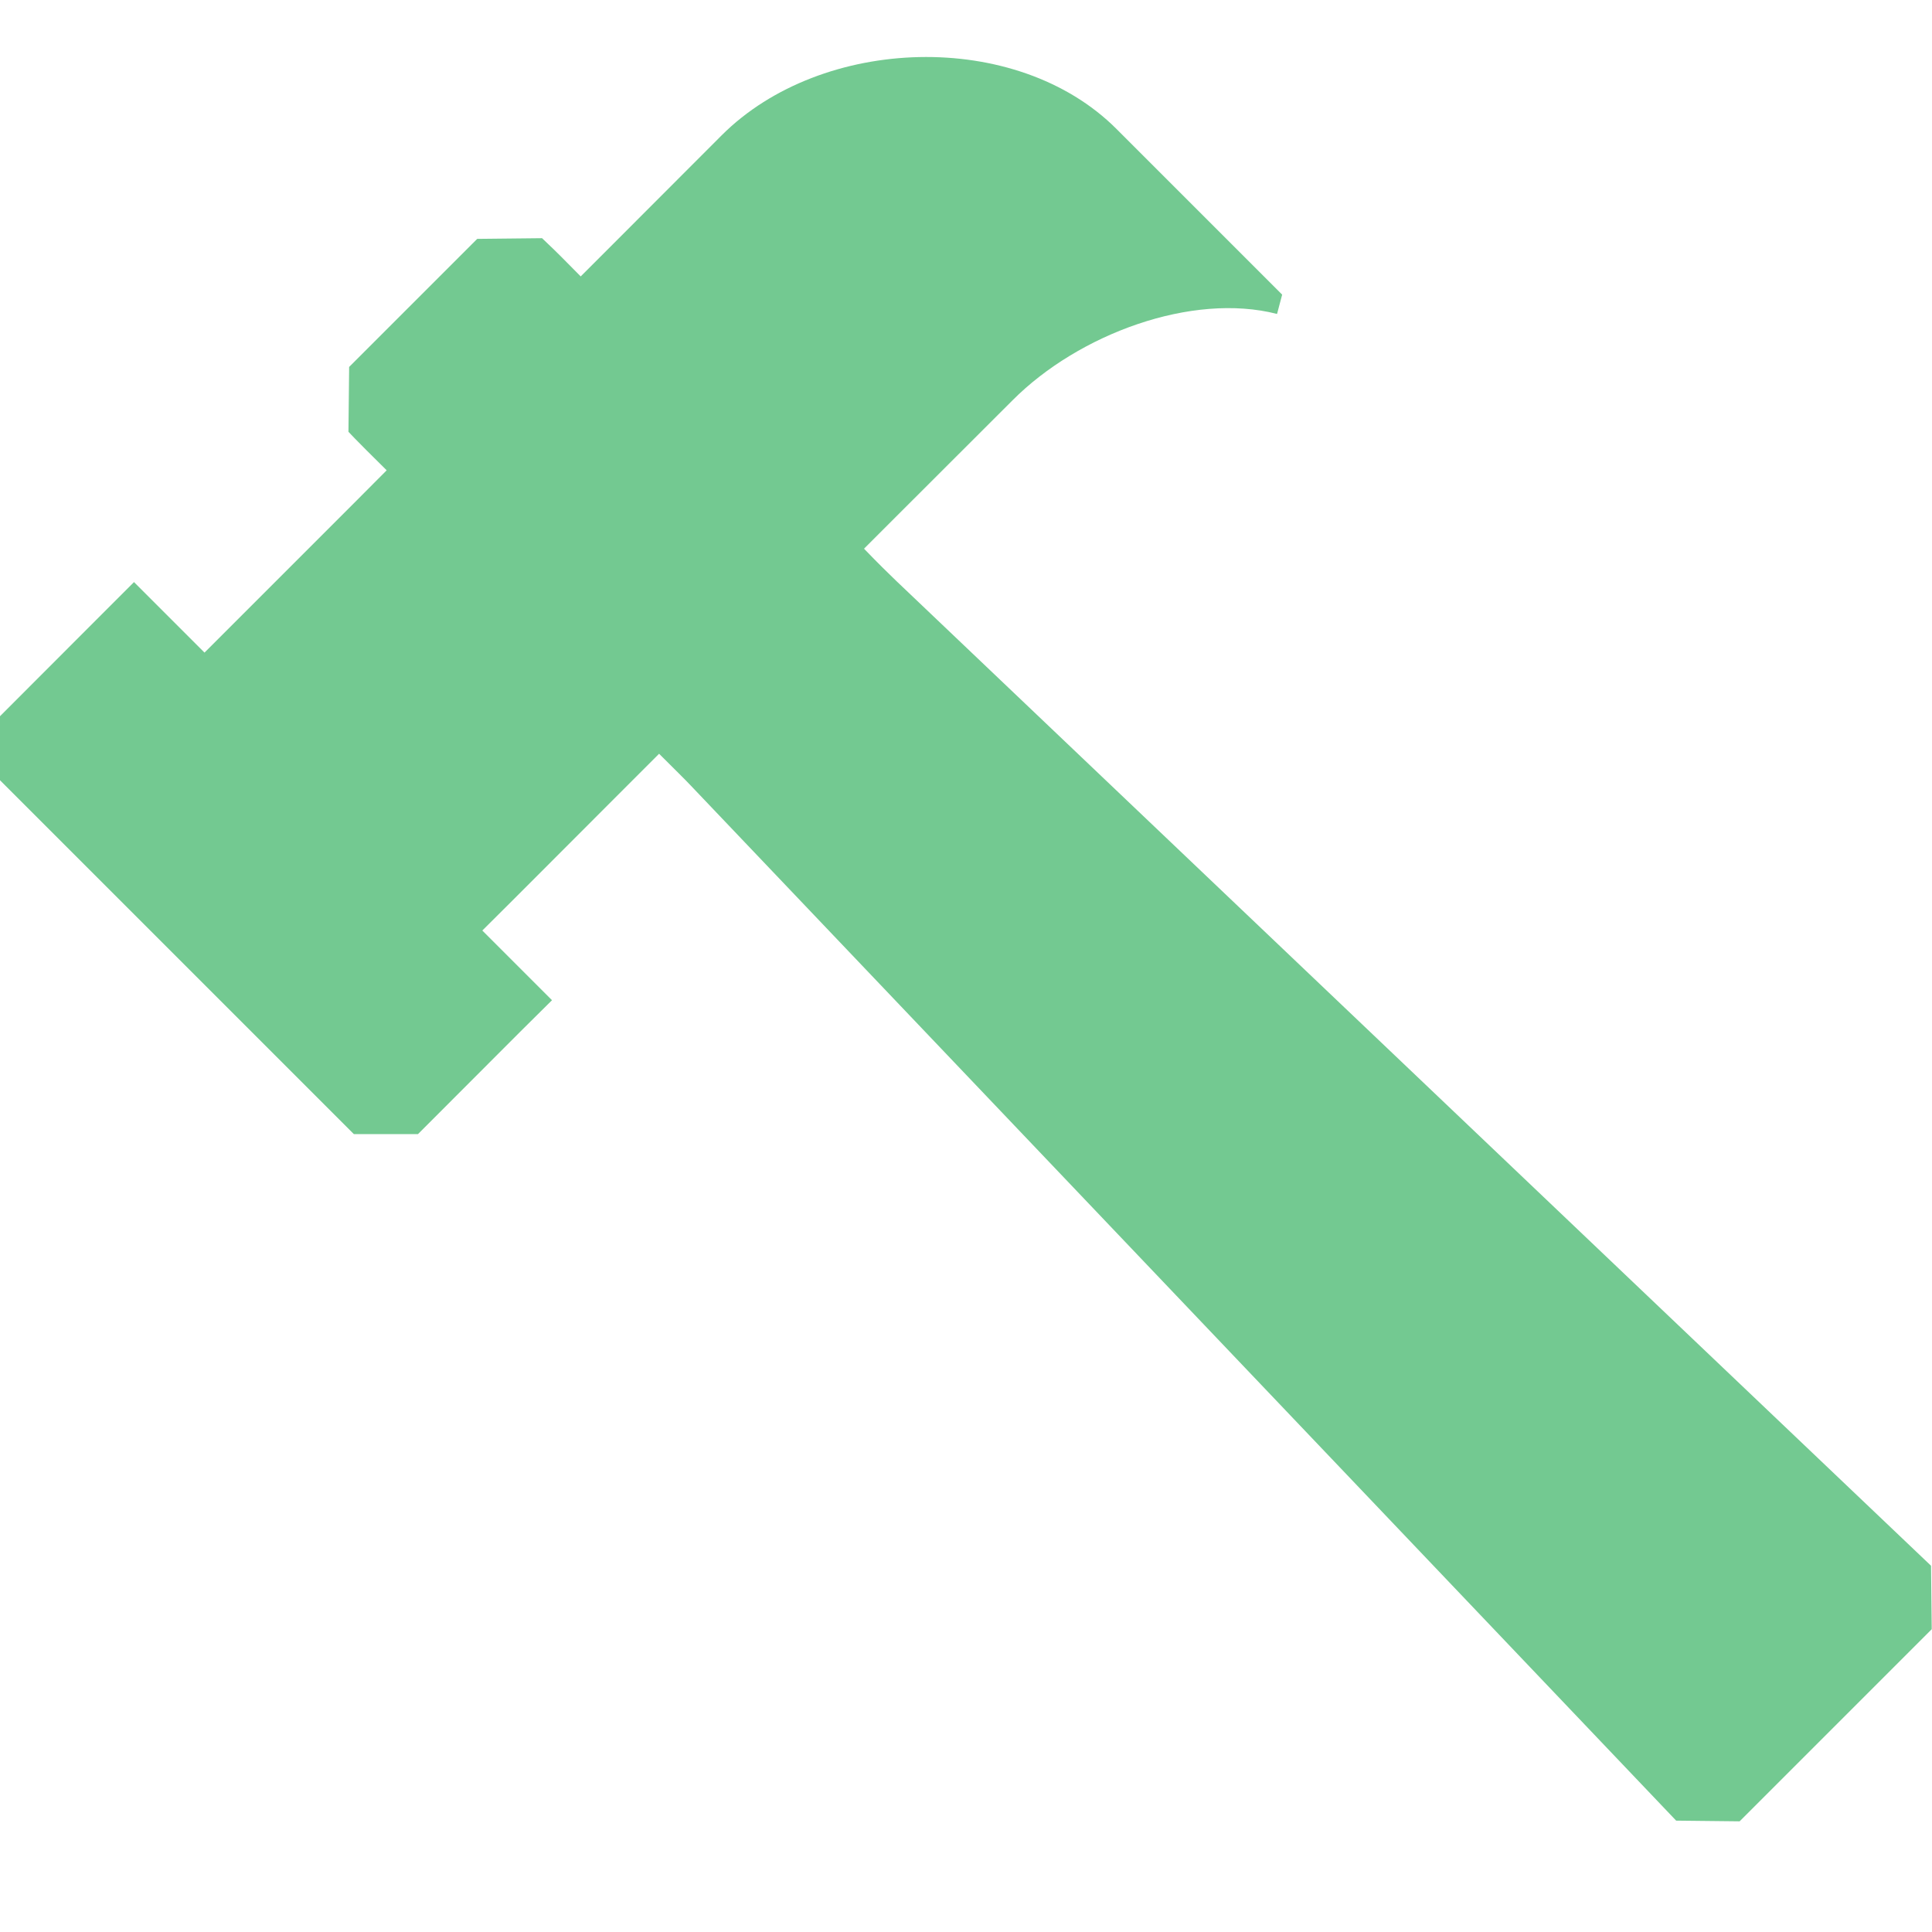
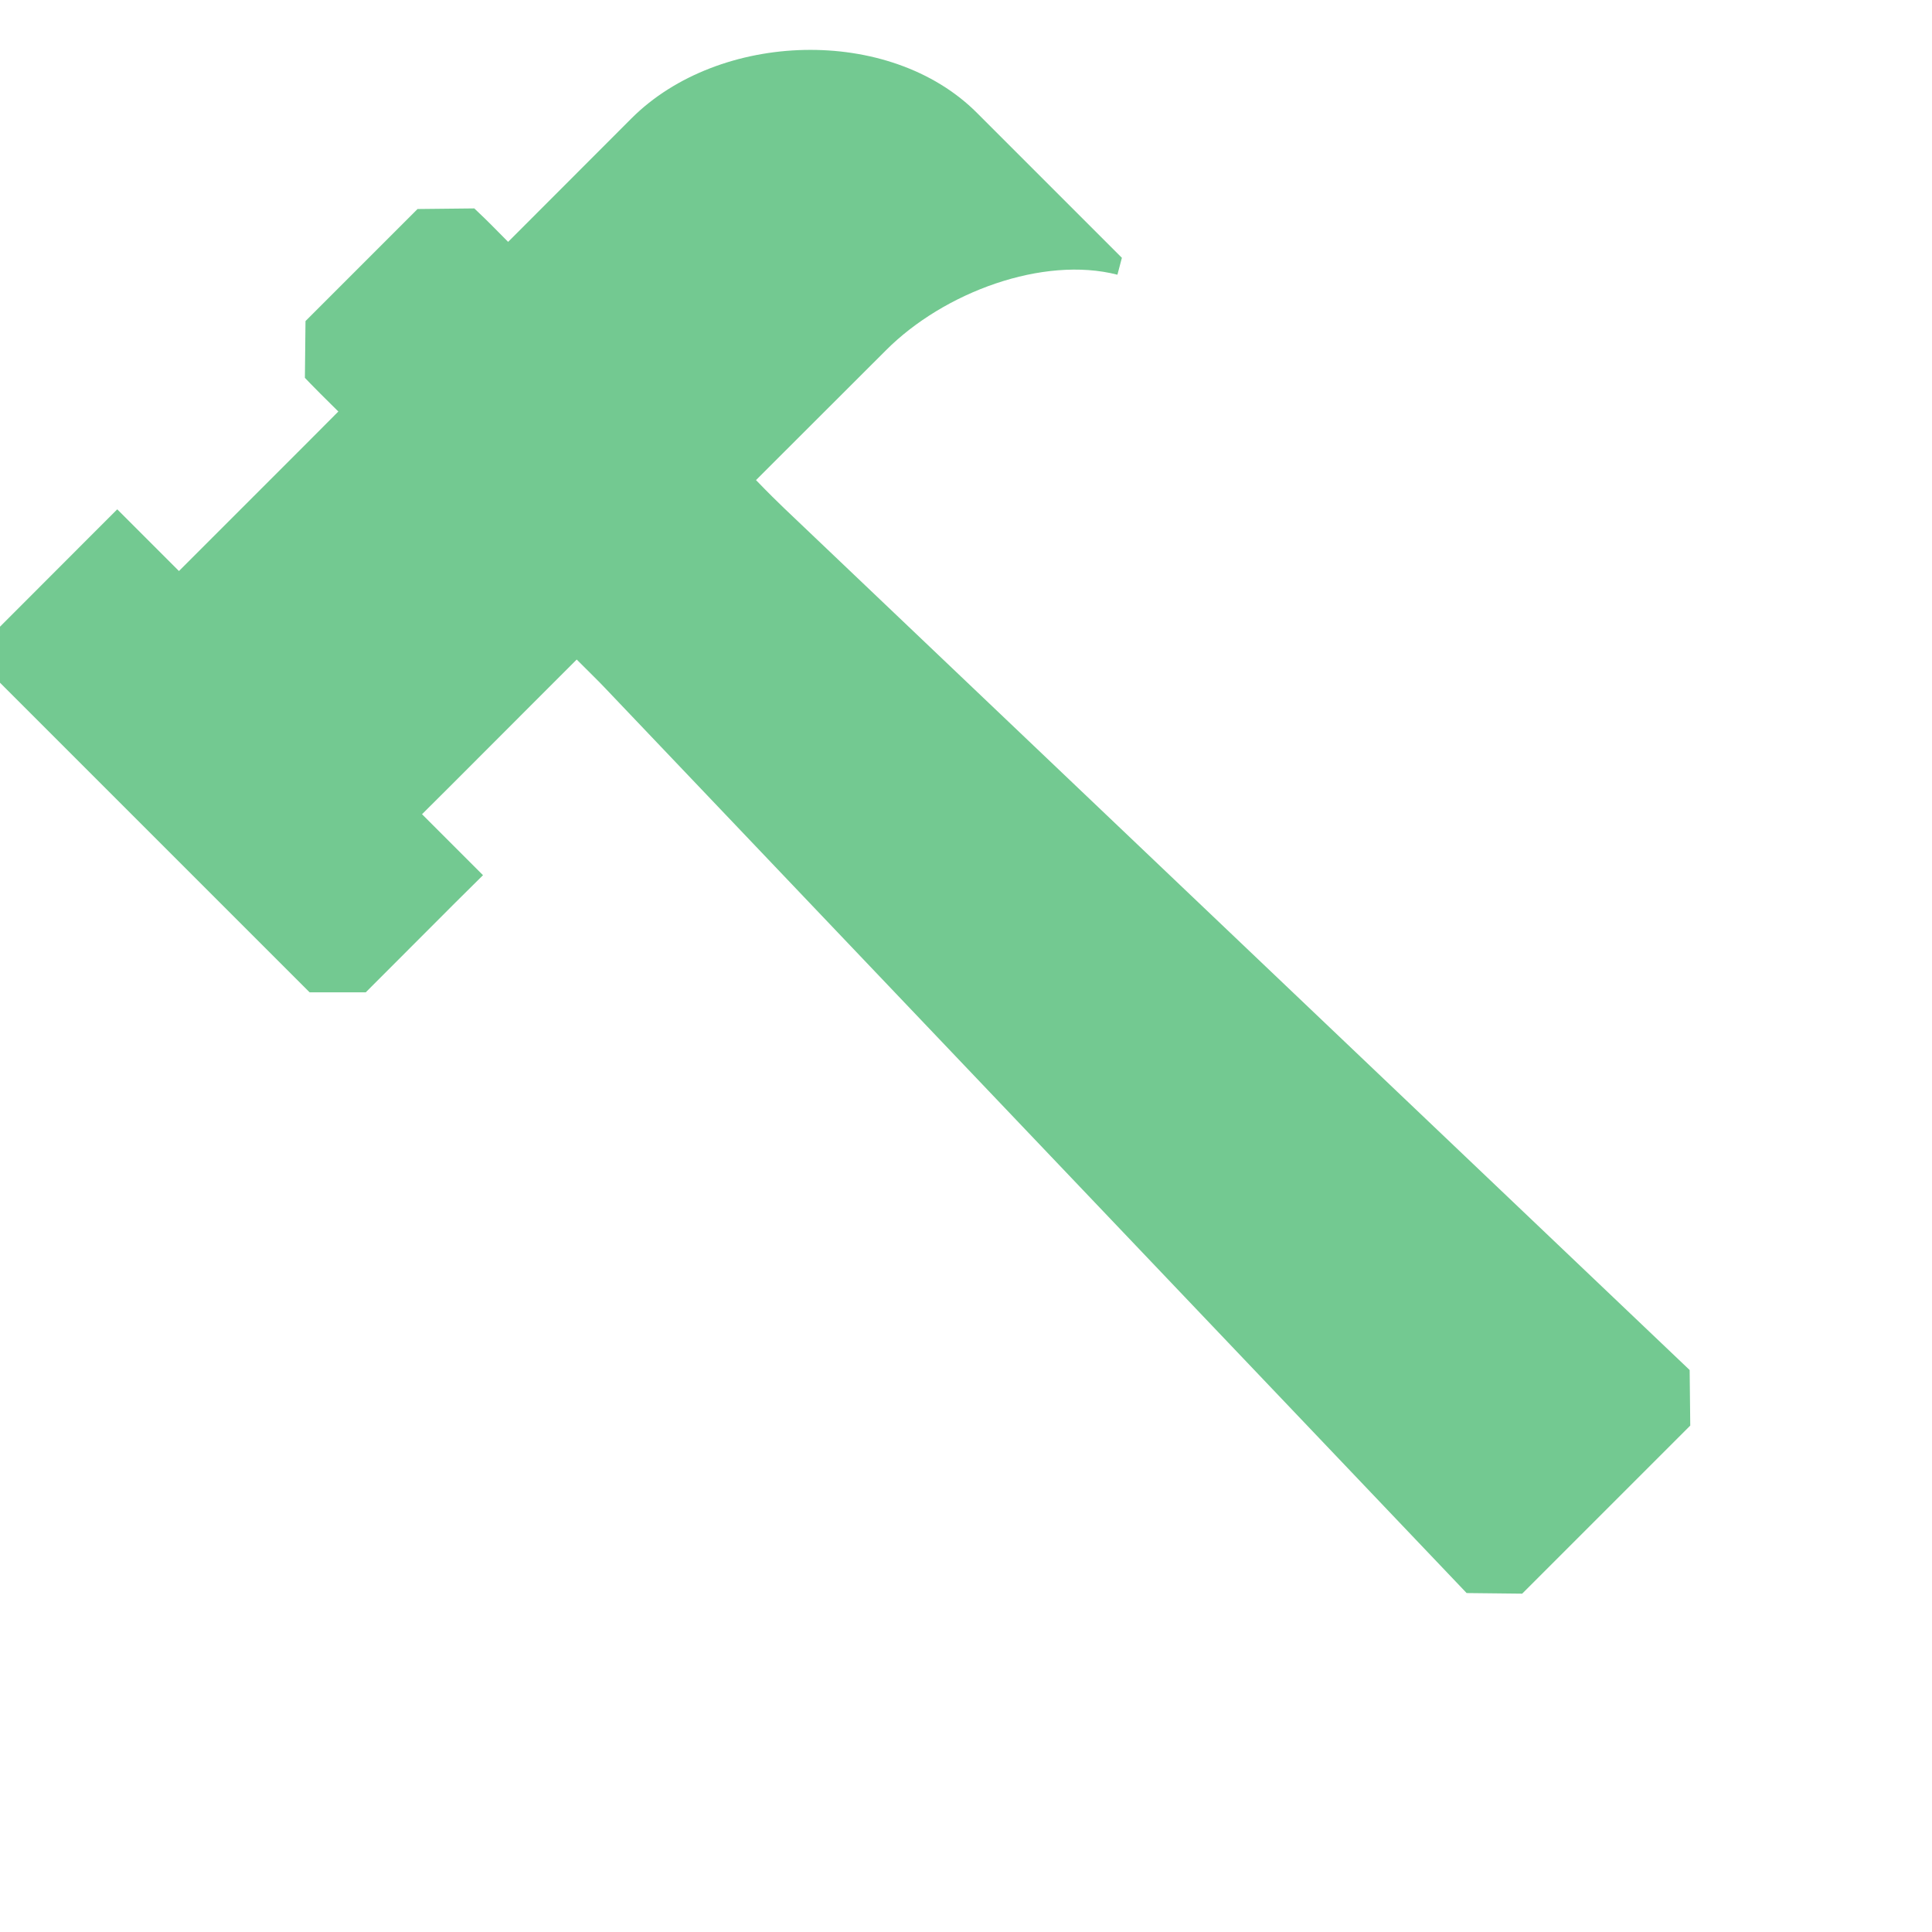
- <svg xmlns="http://www.w3.org/2000/svg" width="14" height="14">
+ <svg xmlns="http://www.w3.org/2000/svg" width="16" height="16">
  <path d="M12.146 13.193l.46.005 1.392-1.392-.005-.46-7.5-7.138c-.052-.05-.13-.126-.232-.232l.226-.226.85-.849c.48-.482 1.302-.784 1.917-.626l.037-.14L8.09.934C7.365.209 5.955.256 5.23.98l-.785.786-.237.237c-.11-.112-.188-.19-.233-.232l-.047-.045-.47.005-.928.928-.005.47.045.047c.037.038.114.116.232.232l-.237.238-.85.85-.233.233-.233-.233-.046-.046-.232-.232-.232.232L0 5.19v.464l2.564 2.564h.465l.739-.74L4 7.248l-.232-.232-.04-.04-.233-.233.233-.232.82-.821.228-.228c.11.11.188.186.231.232l7.14 7.5z" fill="#73C991" fill-rule="nonzero" />
</svg>
